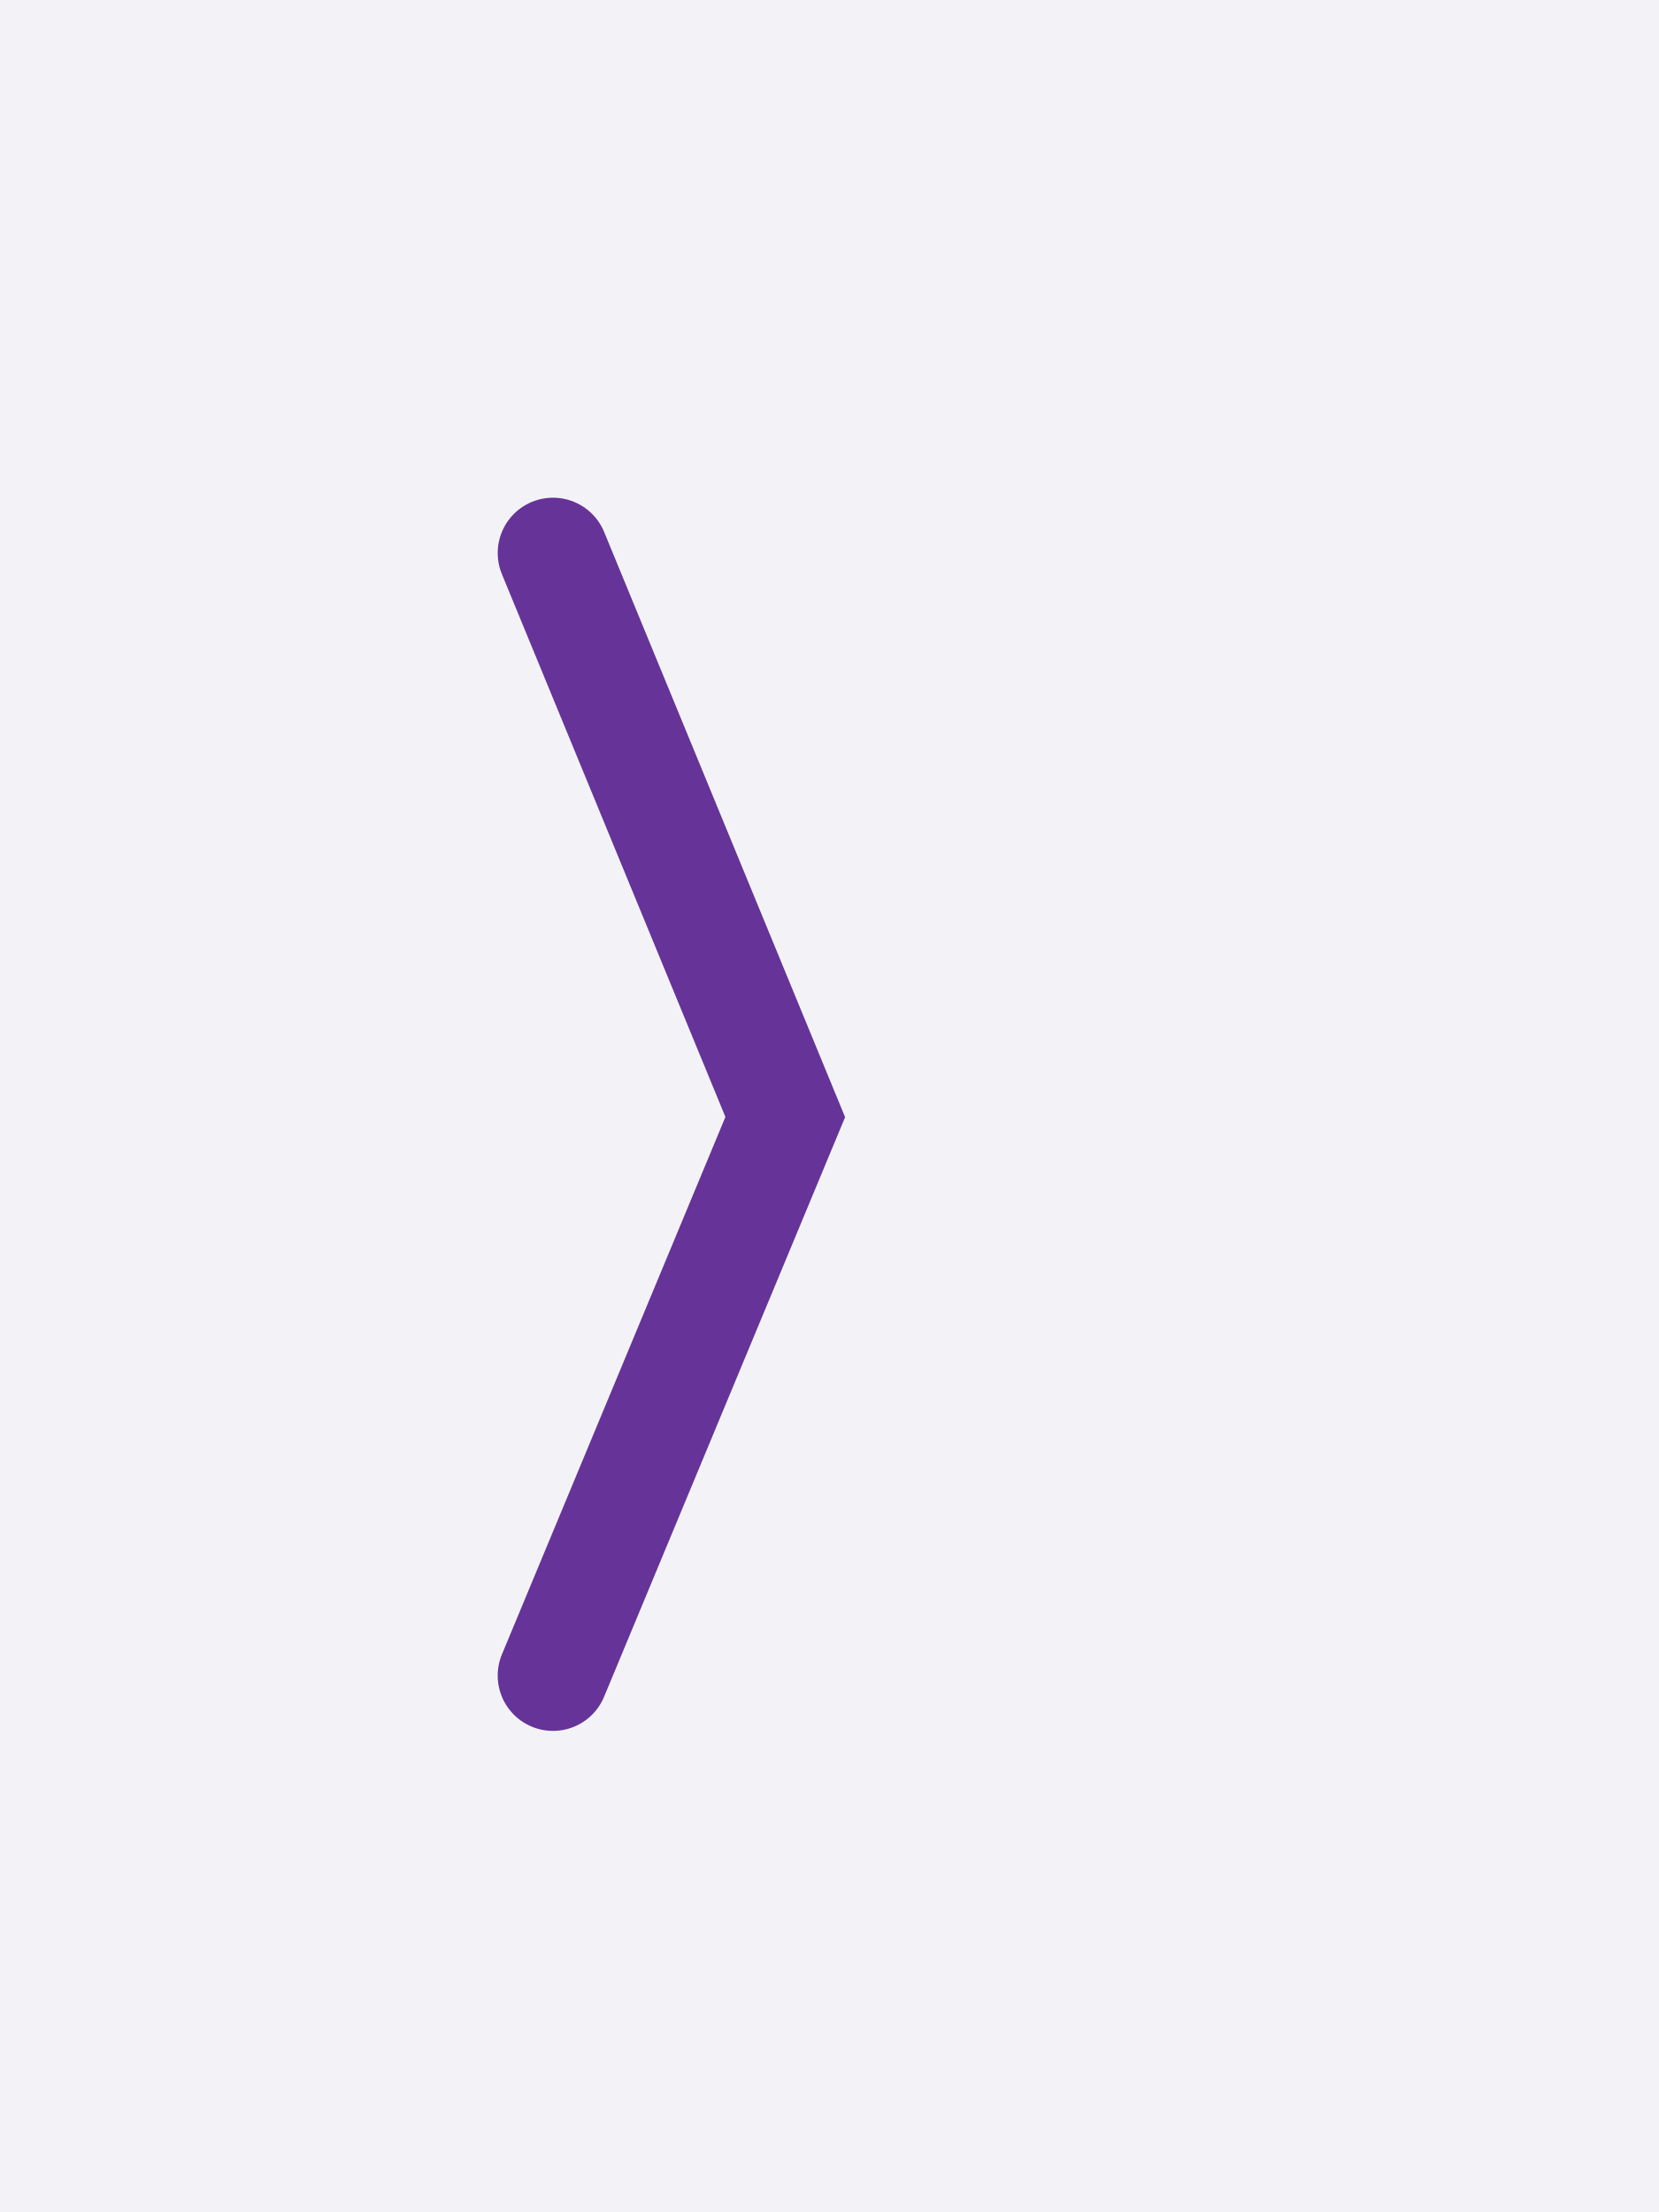
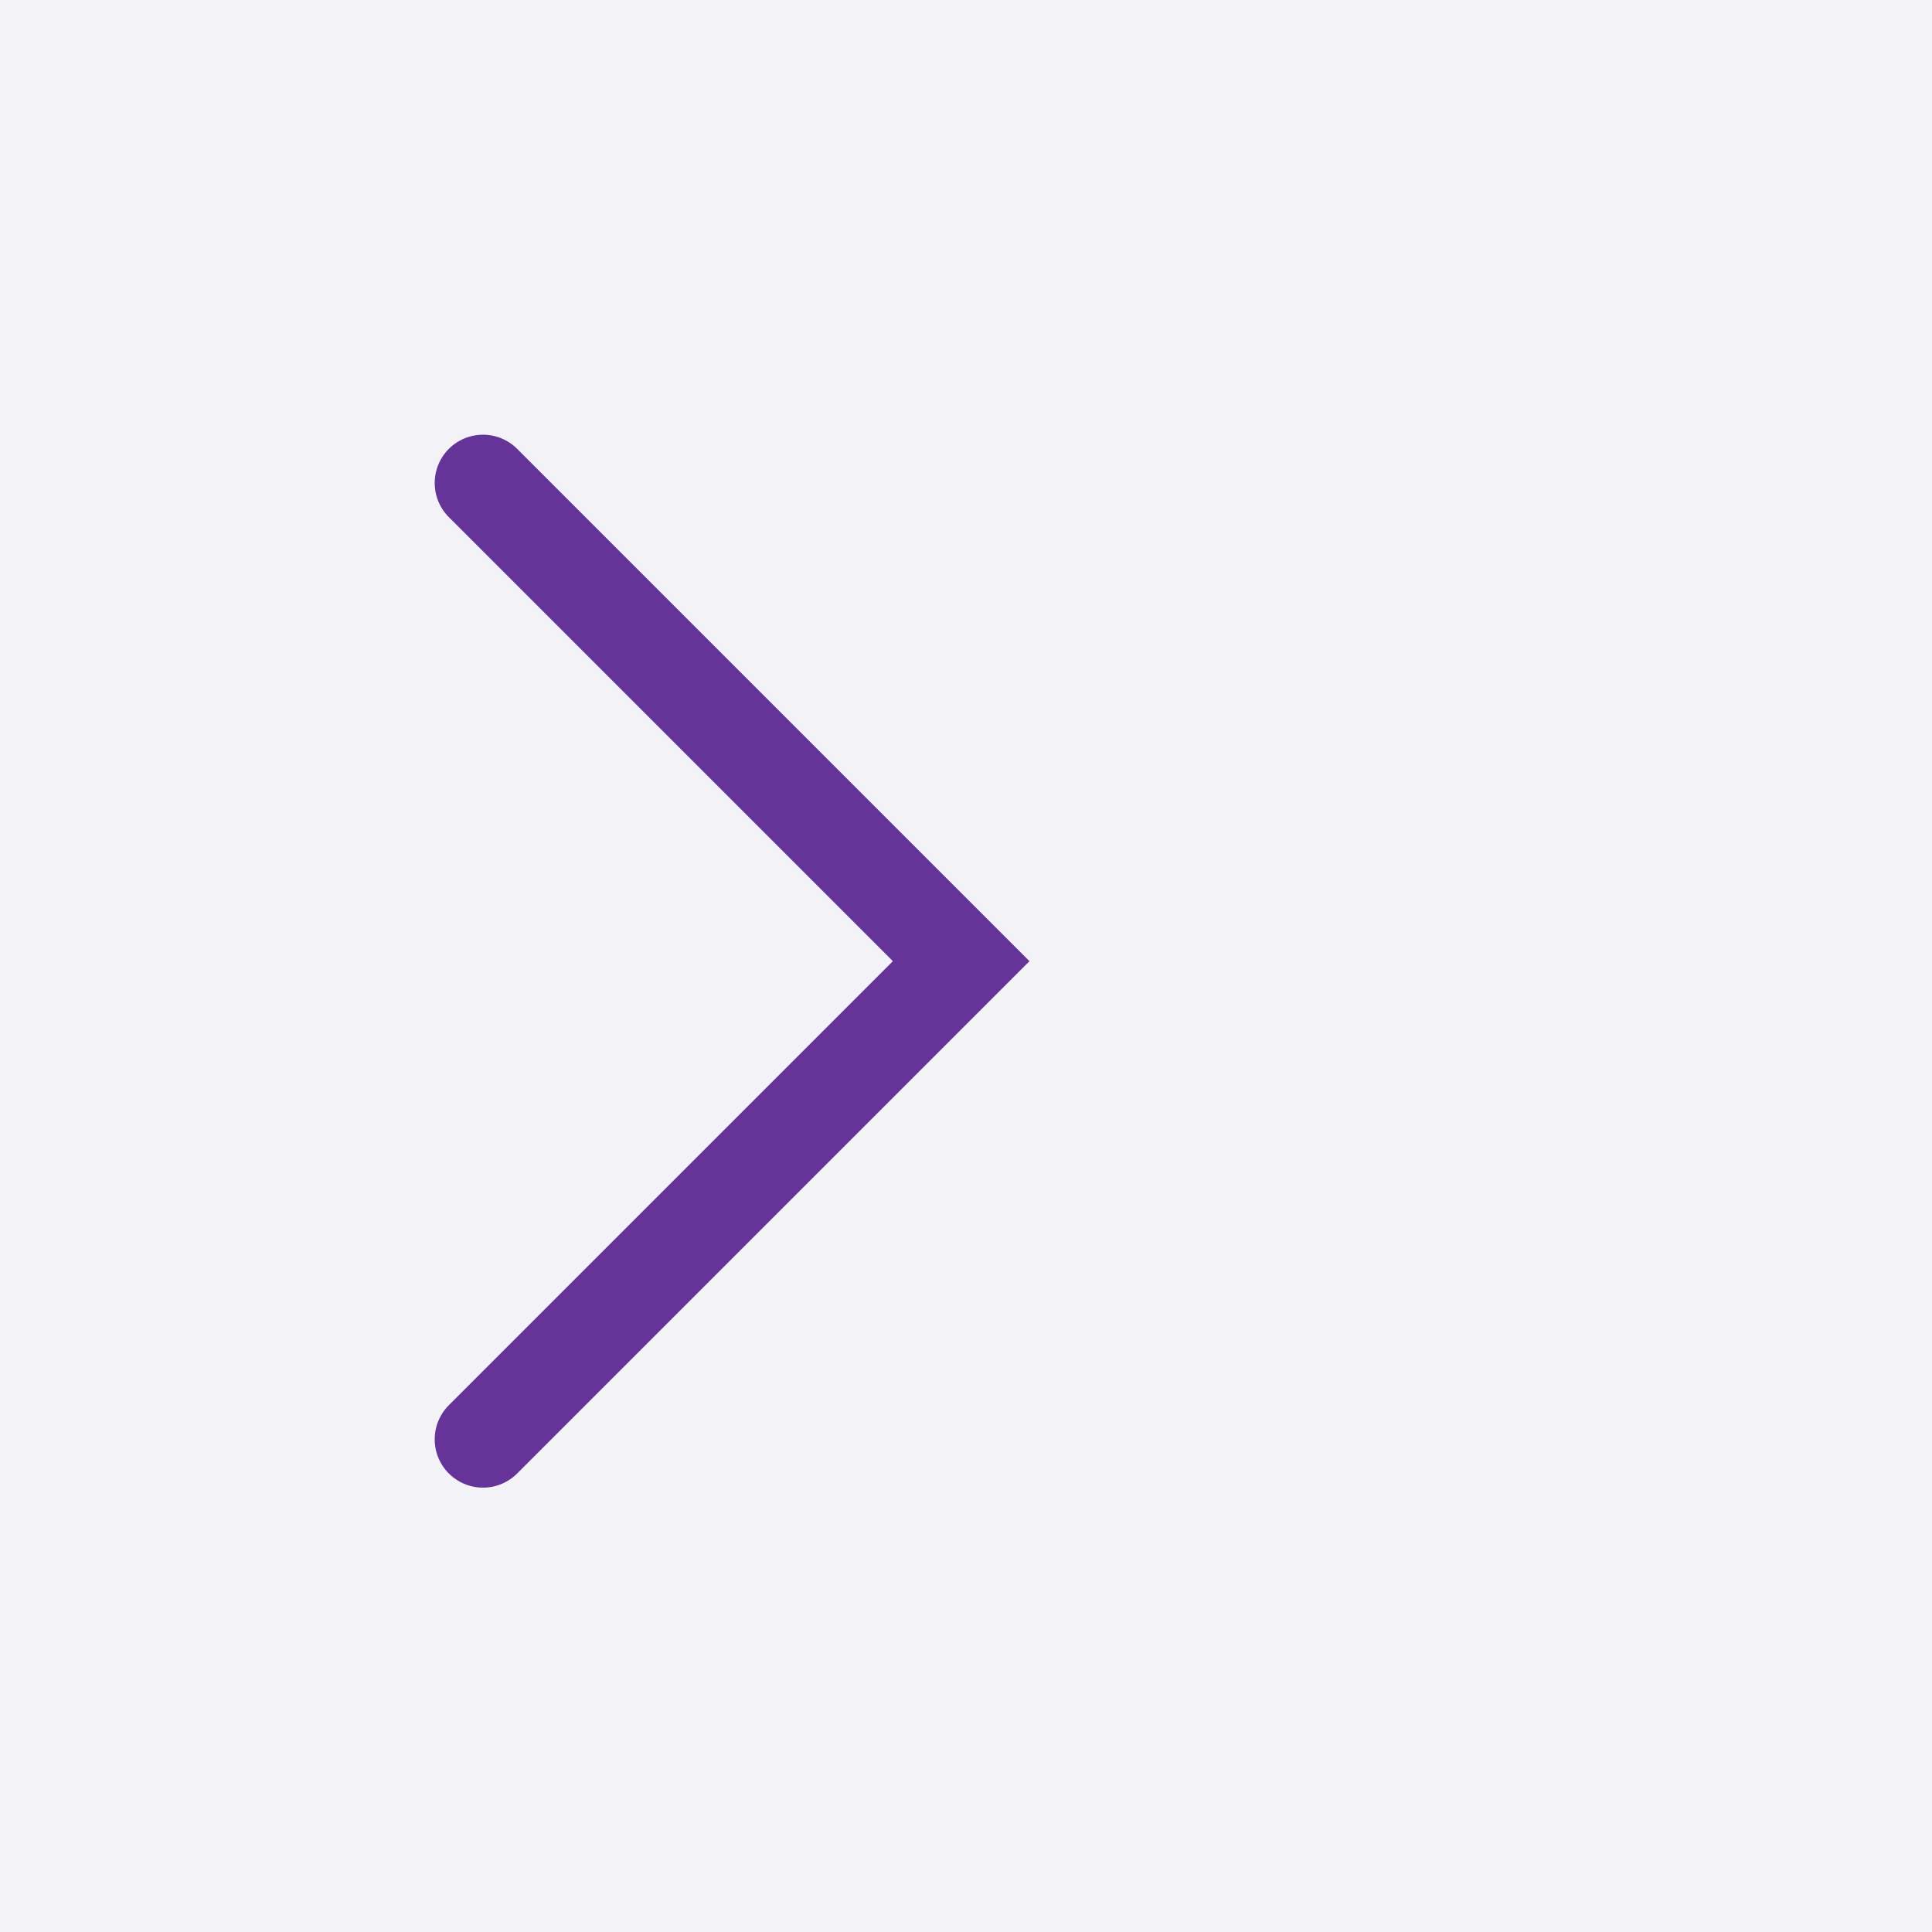
- <svg xmlns="http://www.w3.org/2000/svg" width="30" height="40" style="fill:none; stroke-linecap:round;">
+ <svg xmlns="http://www.w3.org/2000/svg" width="40" height="40" style="fill:none; stroke-linecap:round;">
  <rect width="100%" height="100%" fill="#F3F3F7" />
-   <path stroke="#663399" stroke-width="2" d="M 15,20" />
-   <path stroke="#663399" stroke-width="2" d="M 10,10 14.2,20.2 10,30.3" />
+   <path stroke="#663399" stroke-width="2" d="M 20,20" />
+   <path stroke="#663399" stroke-width="2" d="M 10,10 19.9,19.9 10,29.8" />
</svg>
